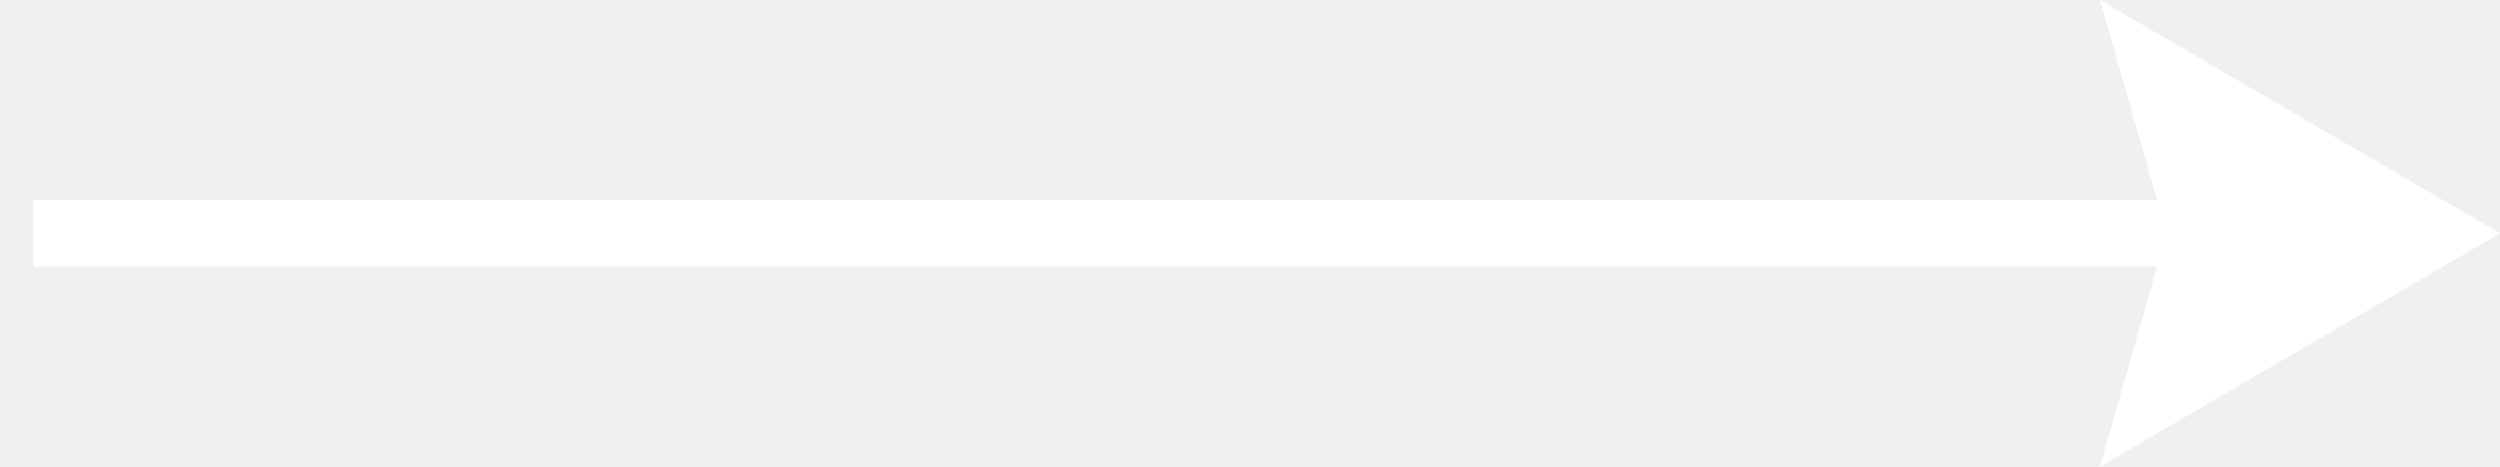
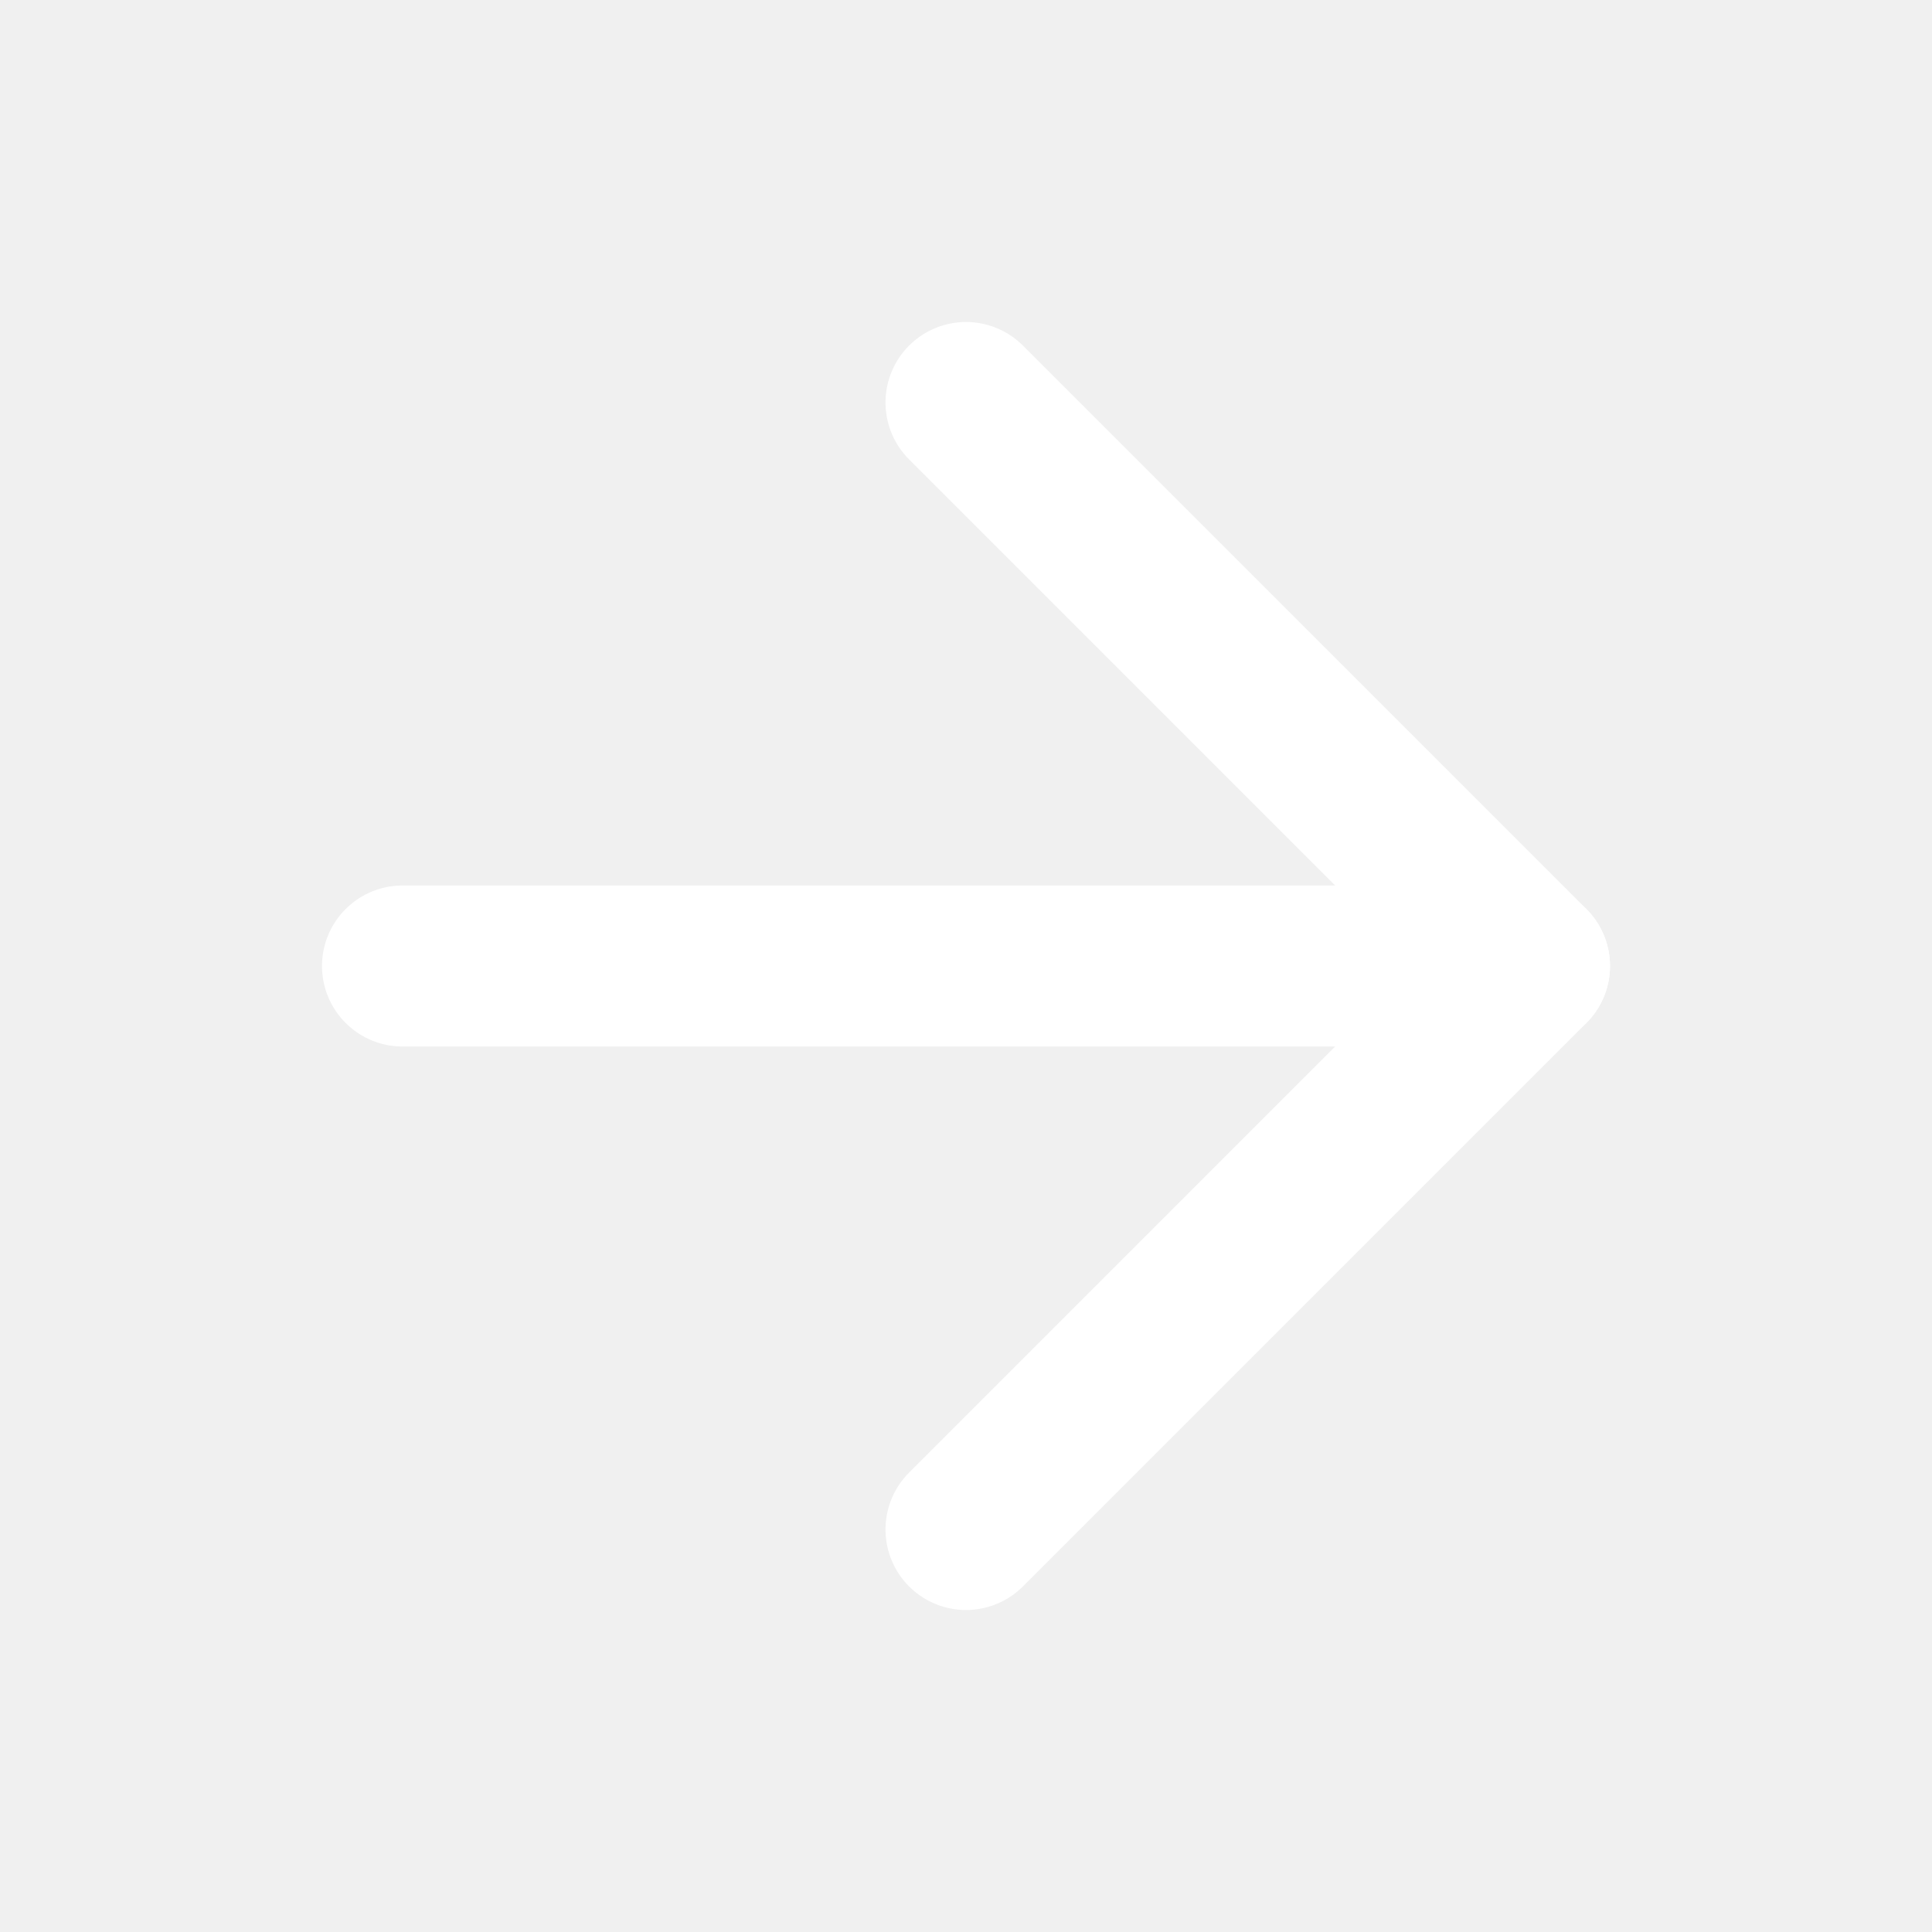
- <svg xmlns="http://www.w3.org/2000/svg" width="37.5" height="7" id="screenshot-1e5635fe-2fb9-800e-8003-5283161f3294" viewBox="-0.5 0 37.5 7" style="-webkit-print-color-adjust: exact;" fill="none" version="1.1">
-   <g id="shape-1e5635fe-2fb9-800e-8003-5283161f3294" rx="0" ry="0">
-     <g id="shape-1e5635fe-2fb9-800e-8003-52829d0f6cd2">
-       <g class="fills" id="fills-1e5635fe-2fb9-800e-8003-52829d0f6cd2">
-         <path rx="0" ry="0" d="M0.000,3.500L33.061,3.500" />
-       </g>
-       <g id="strokes-1e5635fe-2fb9-800e-8003-52829d0f6cd2" class="strokes">
-         <g class="stroke-shape">
-           <path rx="0" ry="0" d="M0.000,3.500L33.061,3.500" style="fill: none; stroke-width: 1; stroke: rgb(255, 255, 255); stroke-opacity: 1;" />
-         </g>
-       </g>
-     </g>
-     <g id="shape-1e5635fe-2fb9-800e-8003-5282aac35898">
-       <g class="fills" id="fills-1e5635fe-2fb9-800e-8003-5282aac35898">
-         <path rx="0" ry="0" d="M37.000,3.500L31.000,0.000L32.000,3.500L31.000,7.000L37.000,3.500Z" style="fill: rgb(255, 255, 255); fill-opacity: 1;" />
-       </g>
-     </g>
-   </g>
+ <svg xmlns="http://www.w3.org/2000/svg" width="24" height="24" viewBox="0 0 24 24" fill="none">
+   <path d="M5 12H19" stroke="white" stroke-width="2" stroke-linecap="round" stroke-linejoin="round" />
+   <path d="M12 5L19 12L12 19" stroke="white" stroke-width="2" stroke-linecap="round" stroke-linejoin="round" />
</svg>
